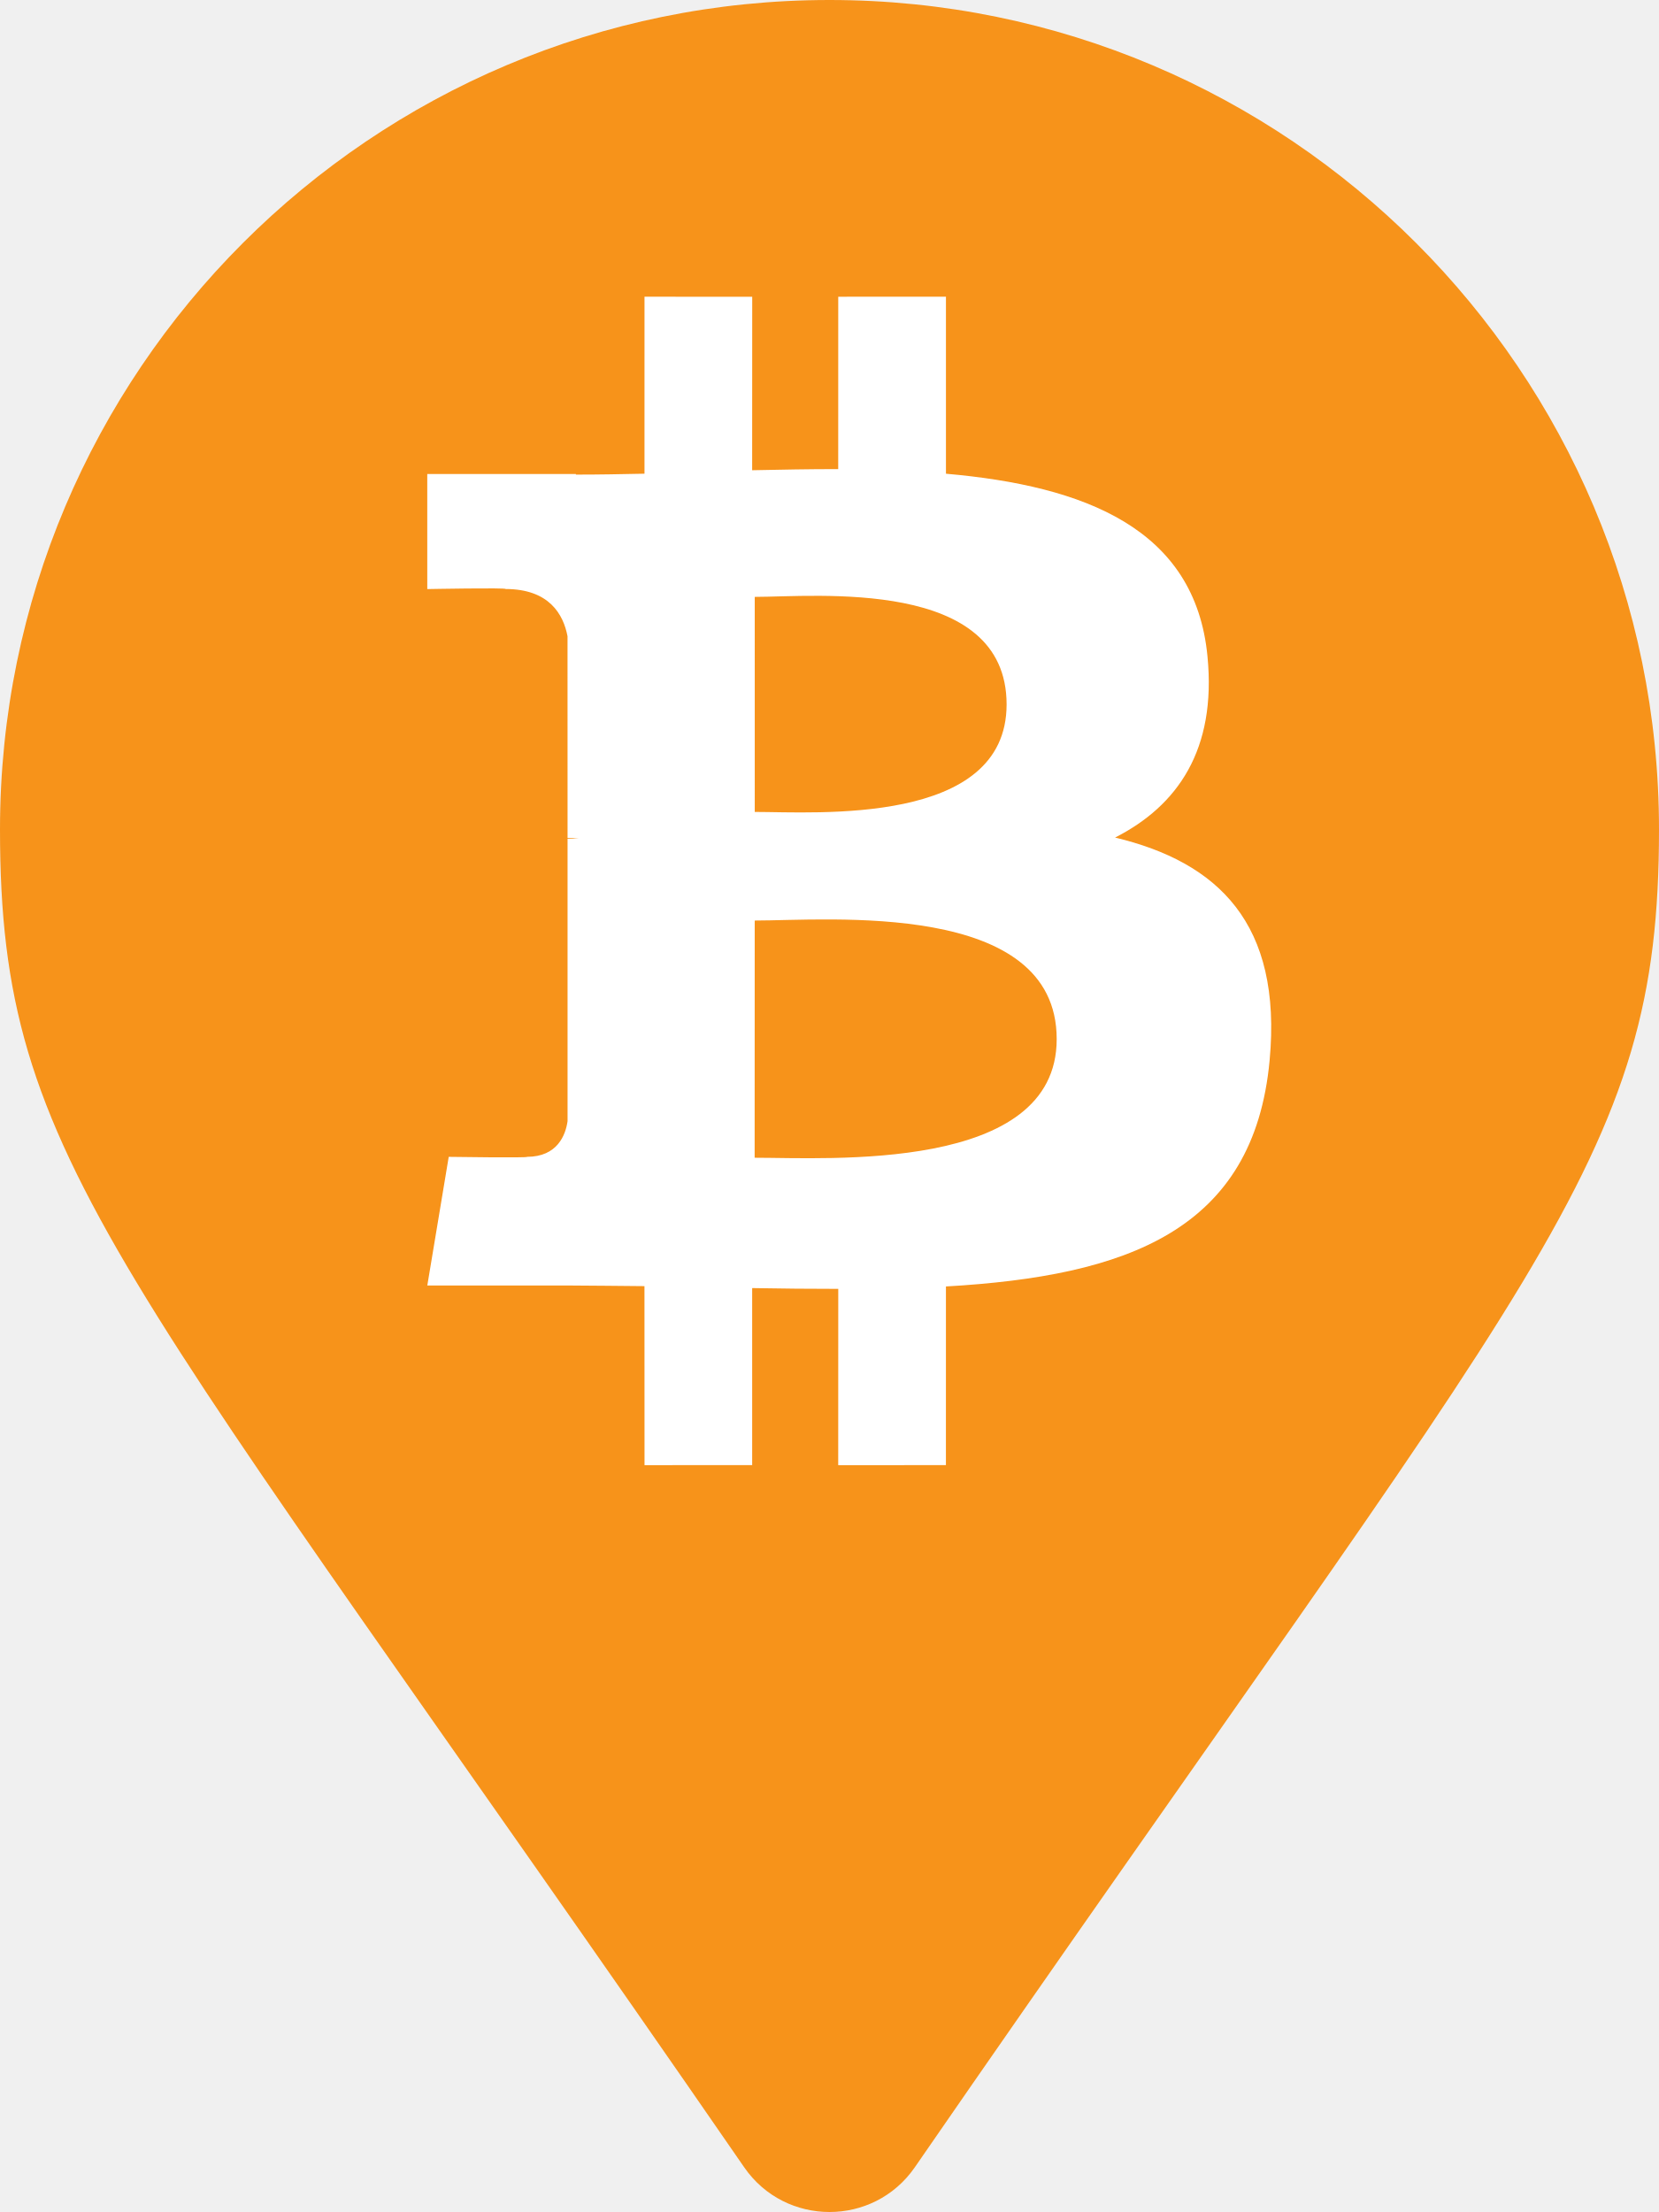
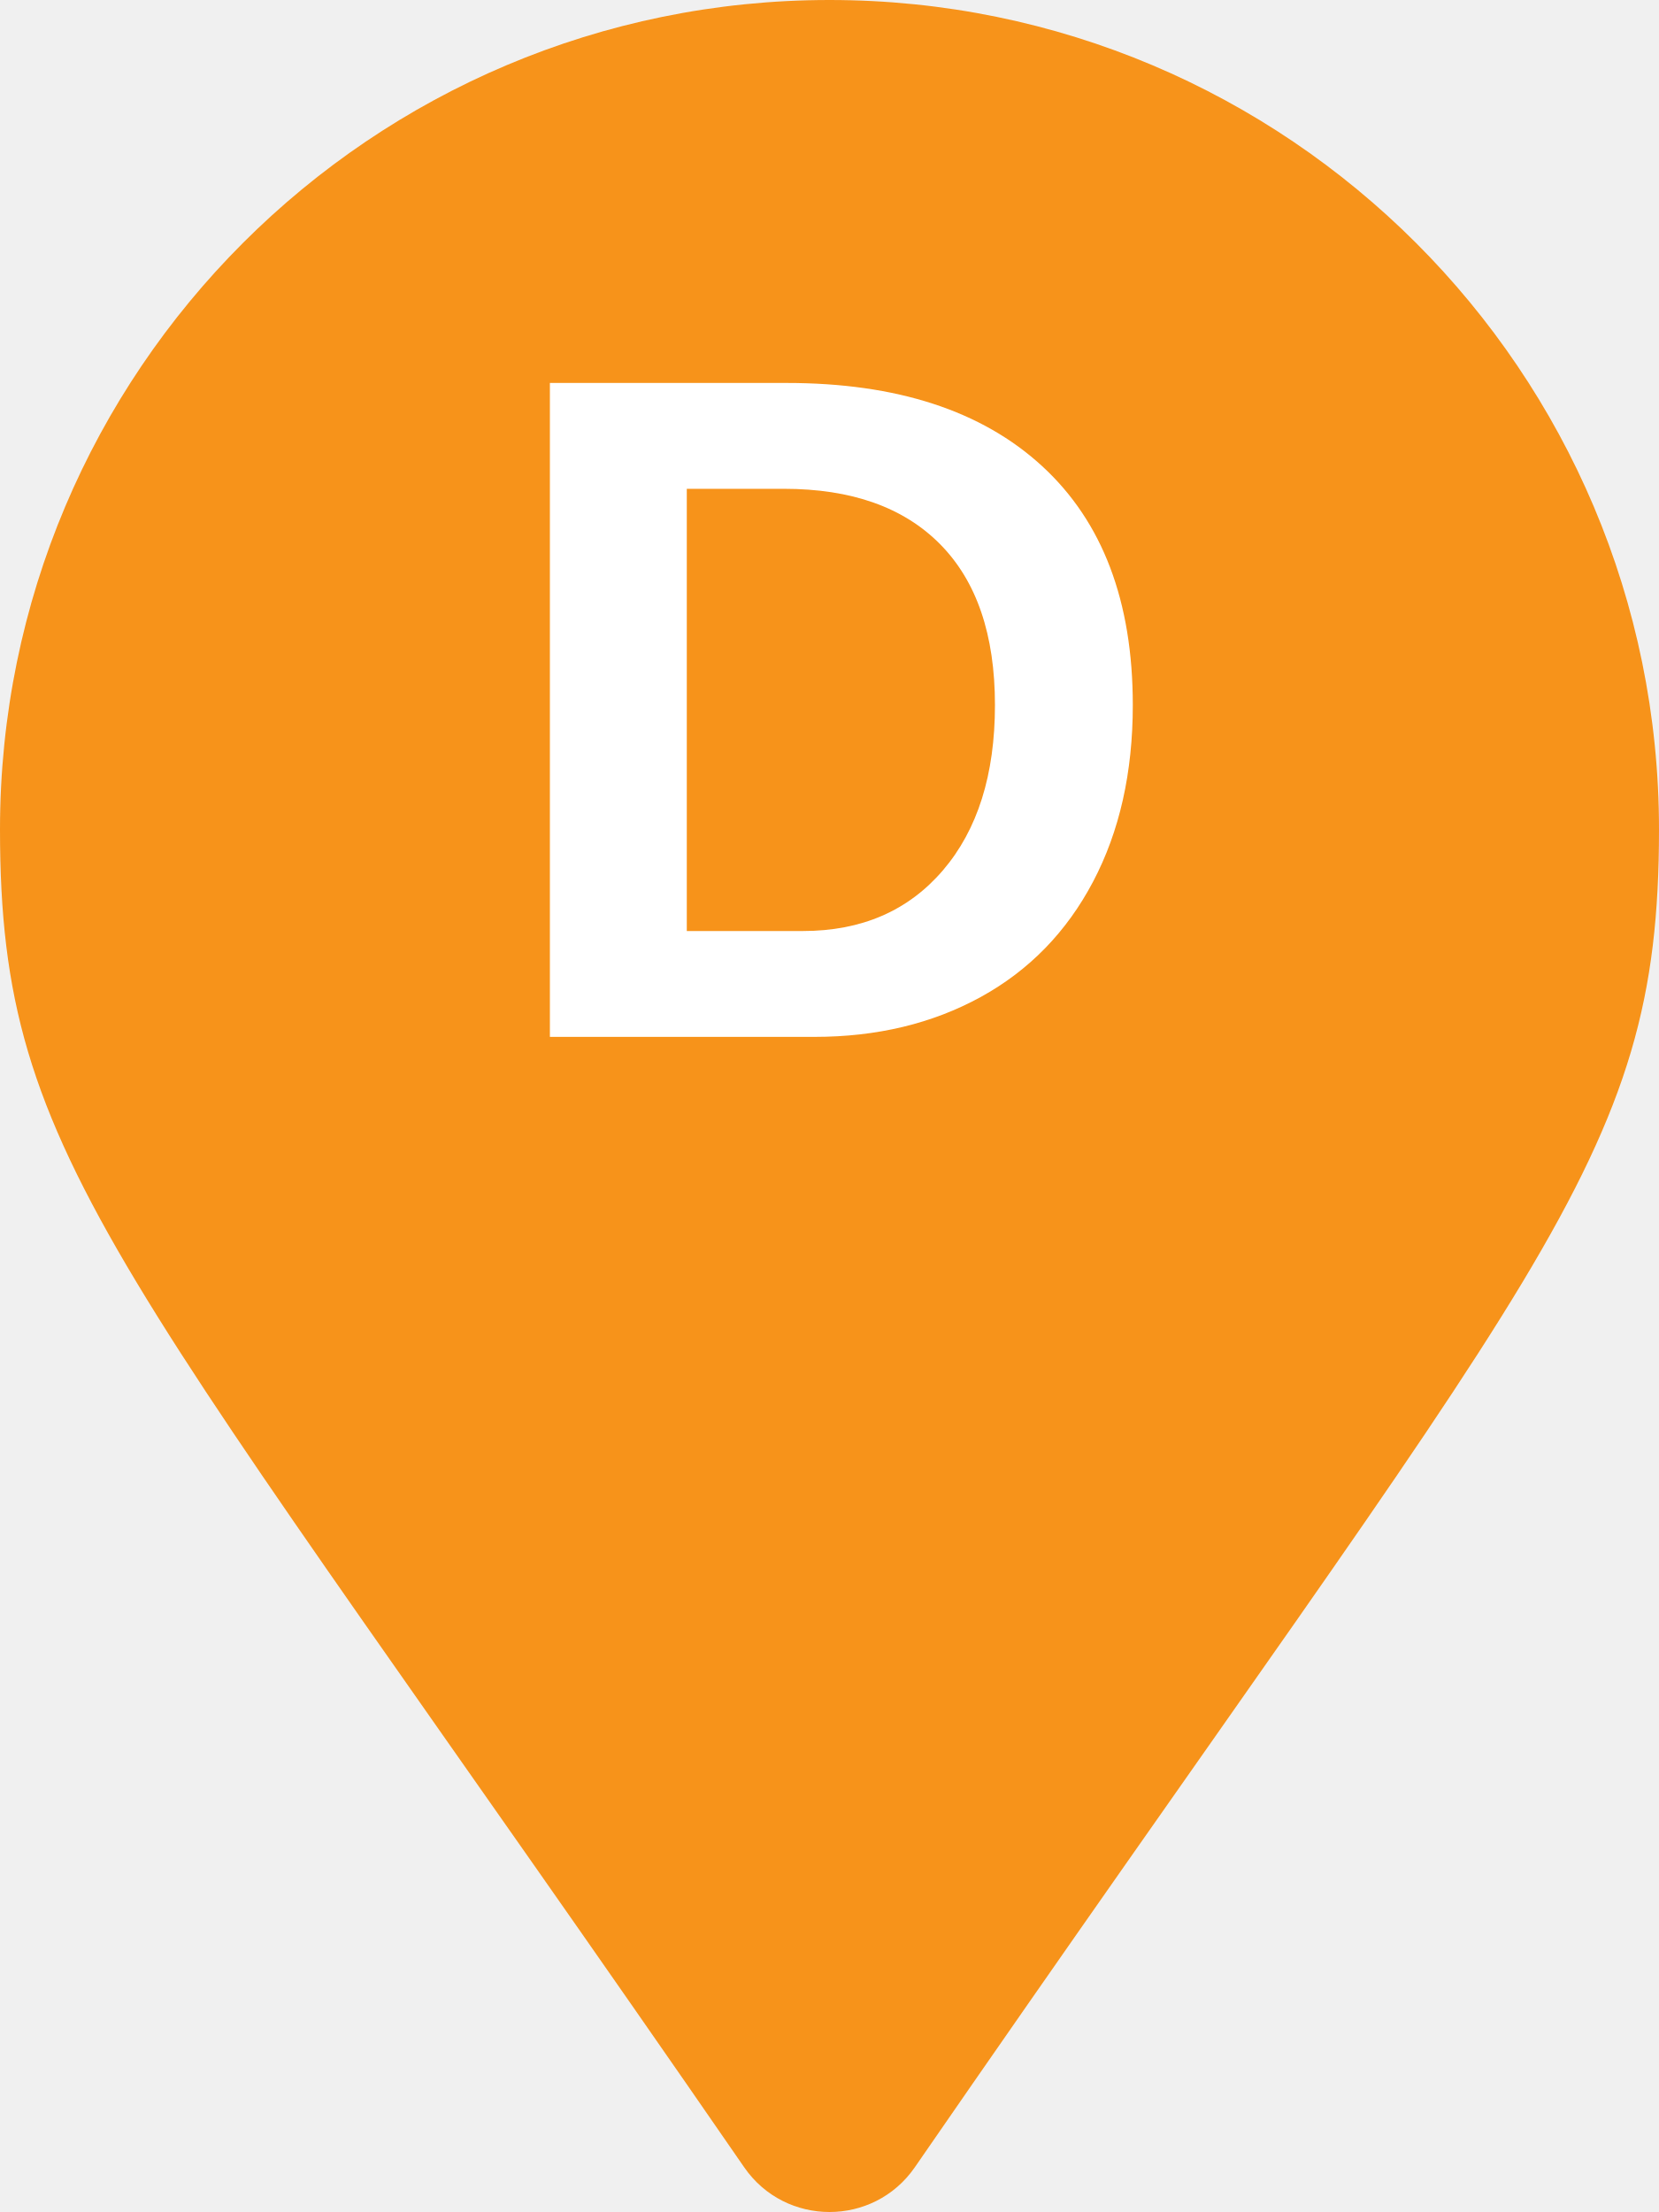
<svg xmlns="http://www.w3.org/2000/svg" aria-hidden="true" focusable="false" role="img" viewBox="0 0 384 512">
  <path fill="#F7931A" d="M172.268 501.67C26.97 291.031 0 269.413 0 192 0 85.961 85.961 0 192 0s192 85.961 192 192c0 77.413-26.97 99.031-172.268 309.67-9.535 13.774-29.93 13.773-39.464 0z" />
-   <g transform="translate(-83, 40) rotate(-14 0 0) scale(14 14)">
-     <path fill="#FFF" fill-rule="nonzero" d="M23.189 14.02c.314-2.096-1.283-3.223-3.465-3.975l.708-2.84-1.728-.43-.69 2.765c-.454-.114-.92-.22-1.385-.326l.695-2.783L15.596 6l-.708 2.839c-.376-.086-.746-.17-1.104-.26l.002-.009-2.384-.595-.46 1.846s1.283.294 1.256.312c.7.175.826.638.805 1.006l-.806 3.235c.048.012.11.03.18.057l-.183-.045-1.13 4.532c-.086.212-.303.531-.793.41.018.025-1.256-.313-1.256-.313l-.858 1.978 2.25.561c.418.105.828.215 1.231.318l-.715 2.872 1.727.43.708-2.84c.472.127.93.245 1.378.357l-.706 2.828 1.728.43.715-2.866c2.948.558 5.164.333 6.097-2.333.752-2.146-.037-3.385-1.588-4.192 1.13-.26 1.98-1.003 2.207-2.538zm-3.95 5.538c-.533 2.147-4.148.986-5.32.695l.95-3.805c1.172.293 4.929.872 4.37 3.11zm.535-5.569c-.487 1.953-3.495.96-4.47.717l.86-3.45c.975.243 4.118.696 3.61 2.733z" />
-   </g>
+   <text x="192" y="240" text-anchor="middle" font-family="Arial, Helvetica, sans-serif" font-size="220" font-weight="bold" fill="#FFF">D</text>
</svg>
